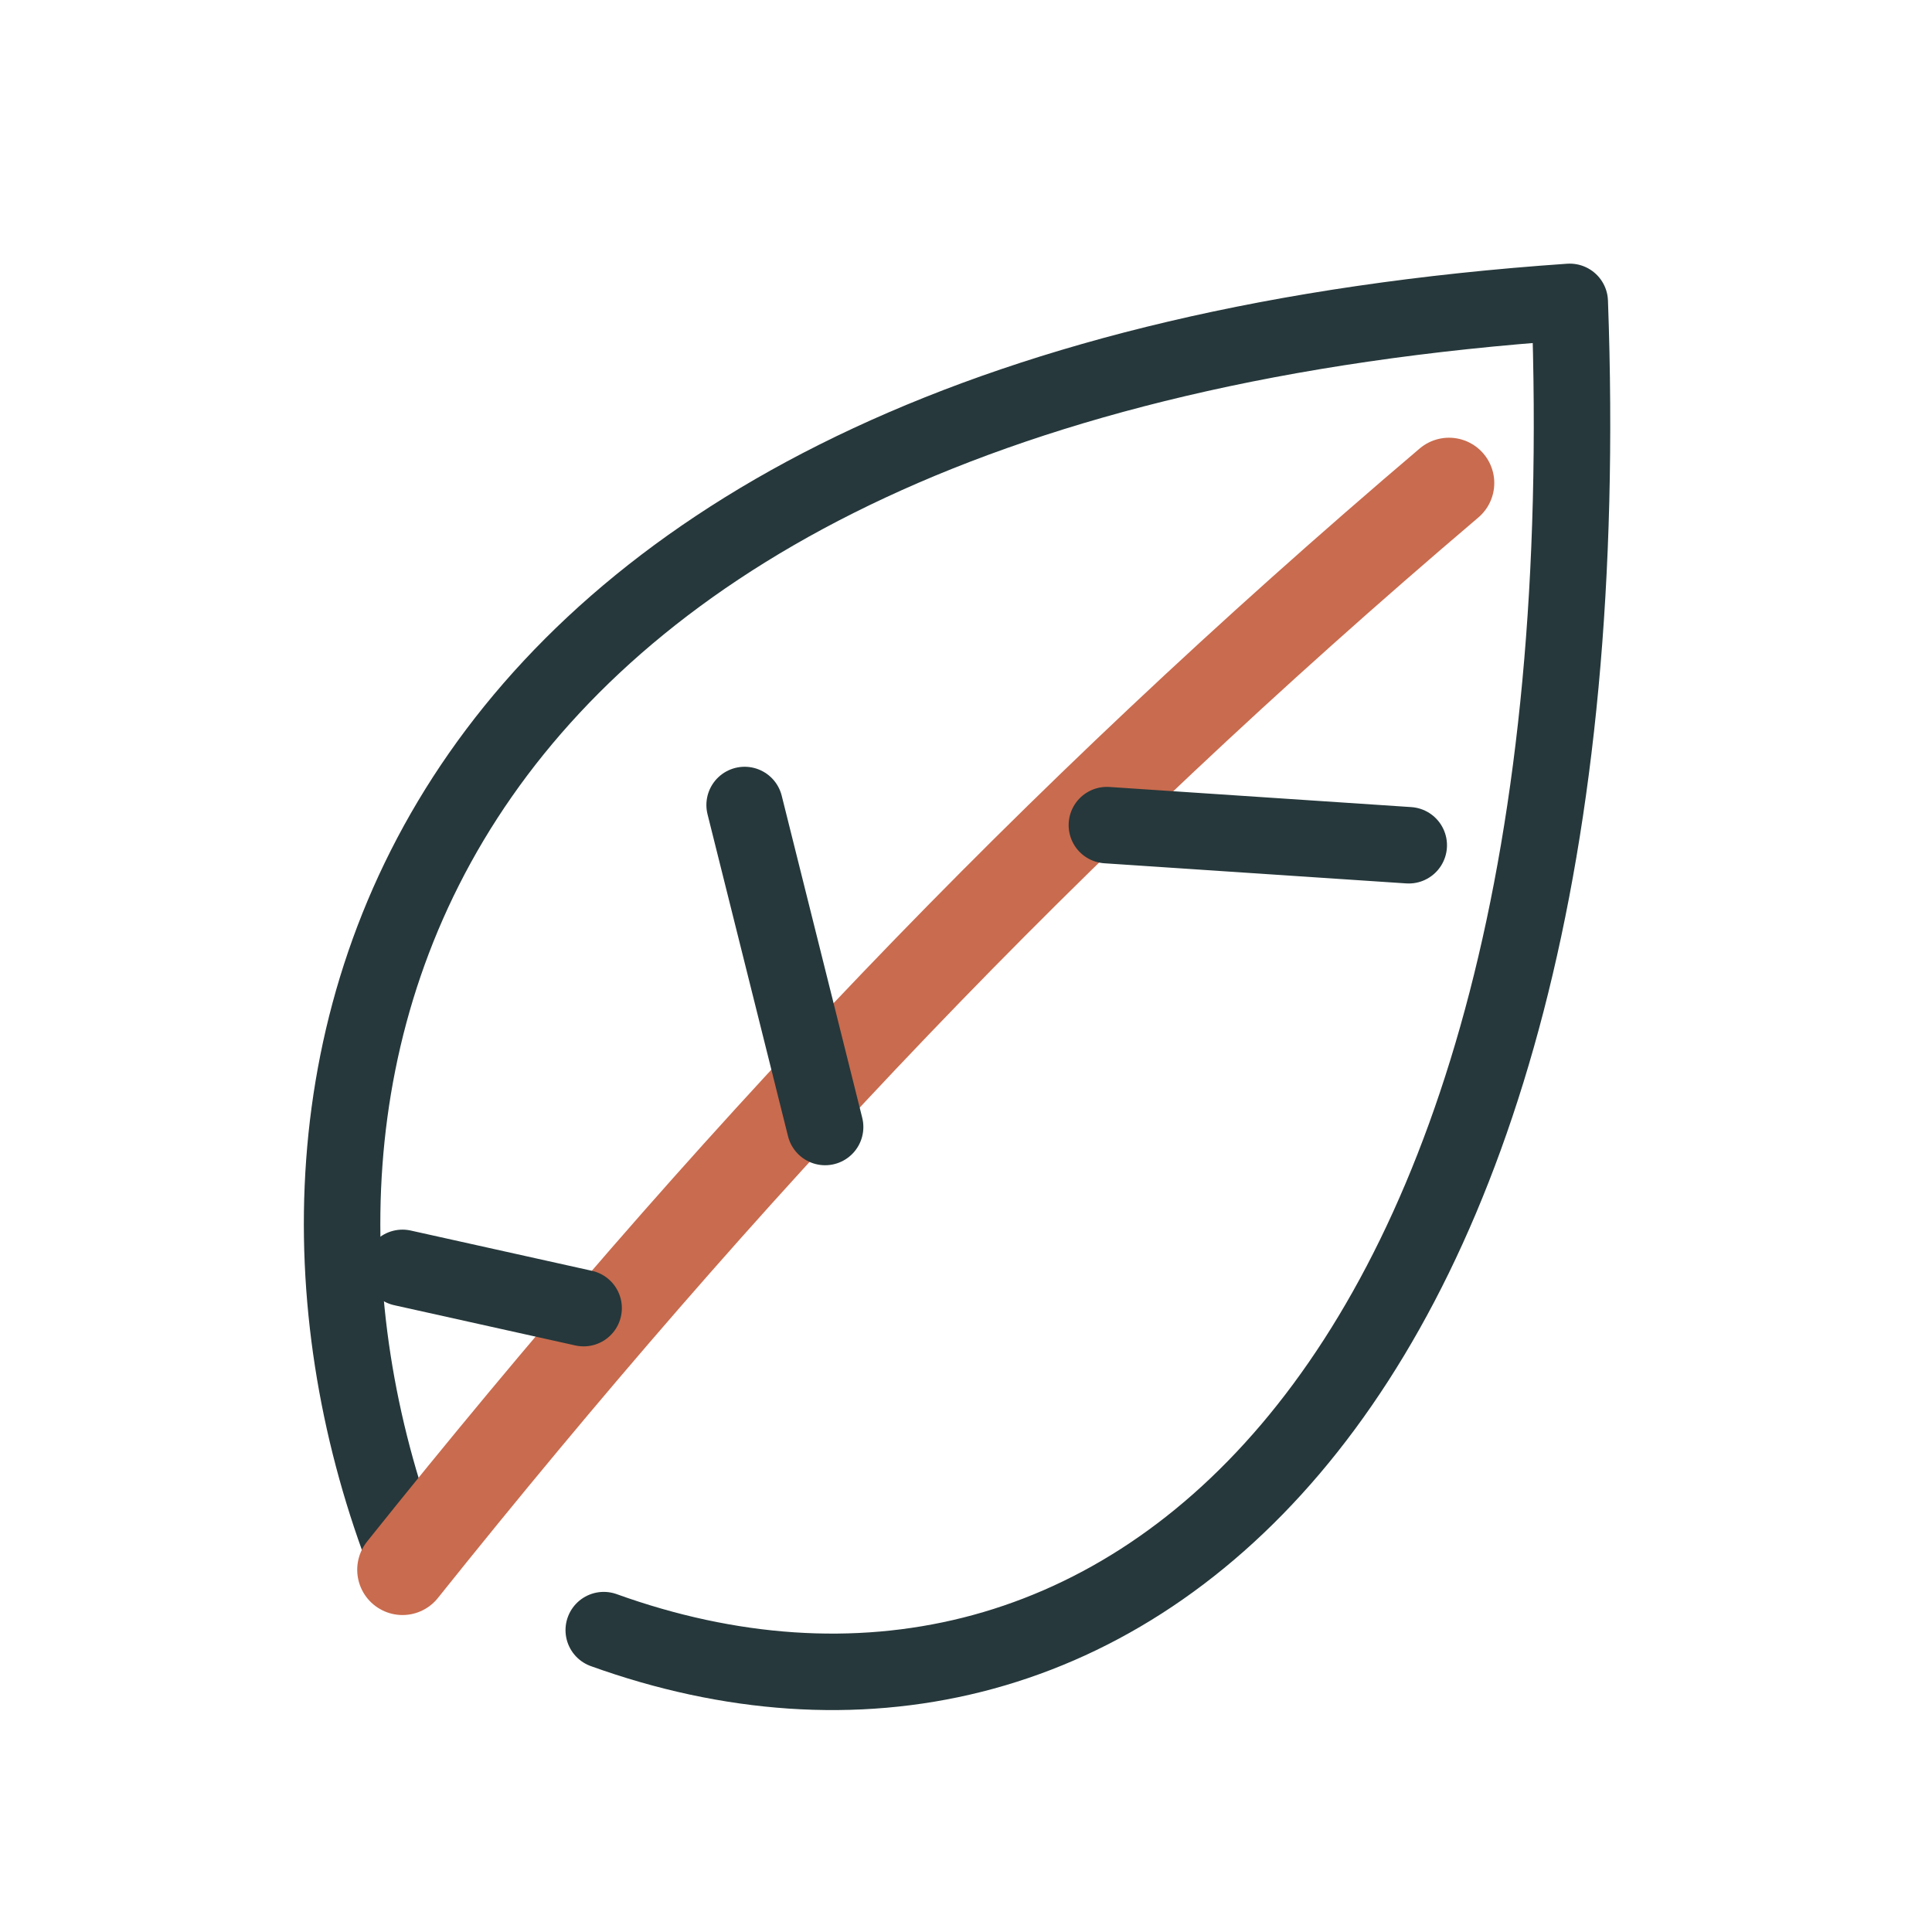
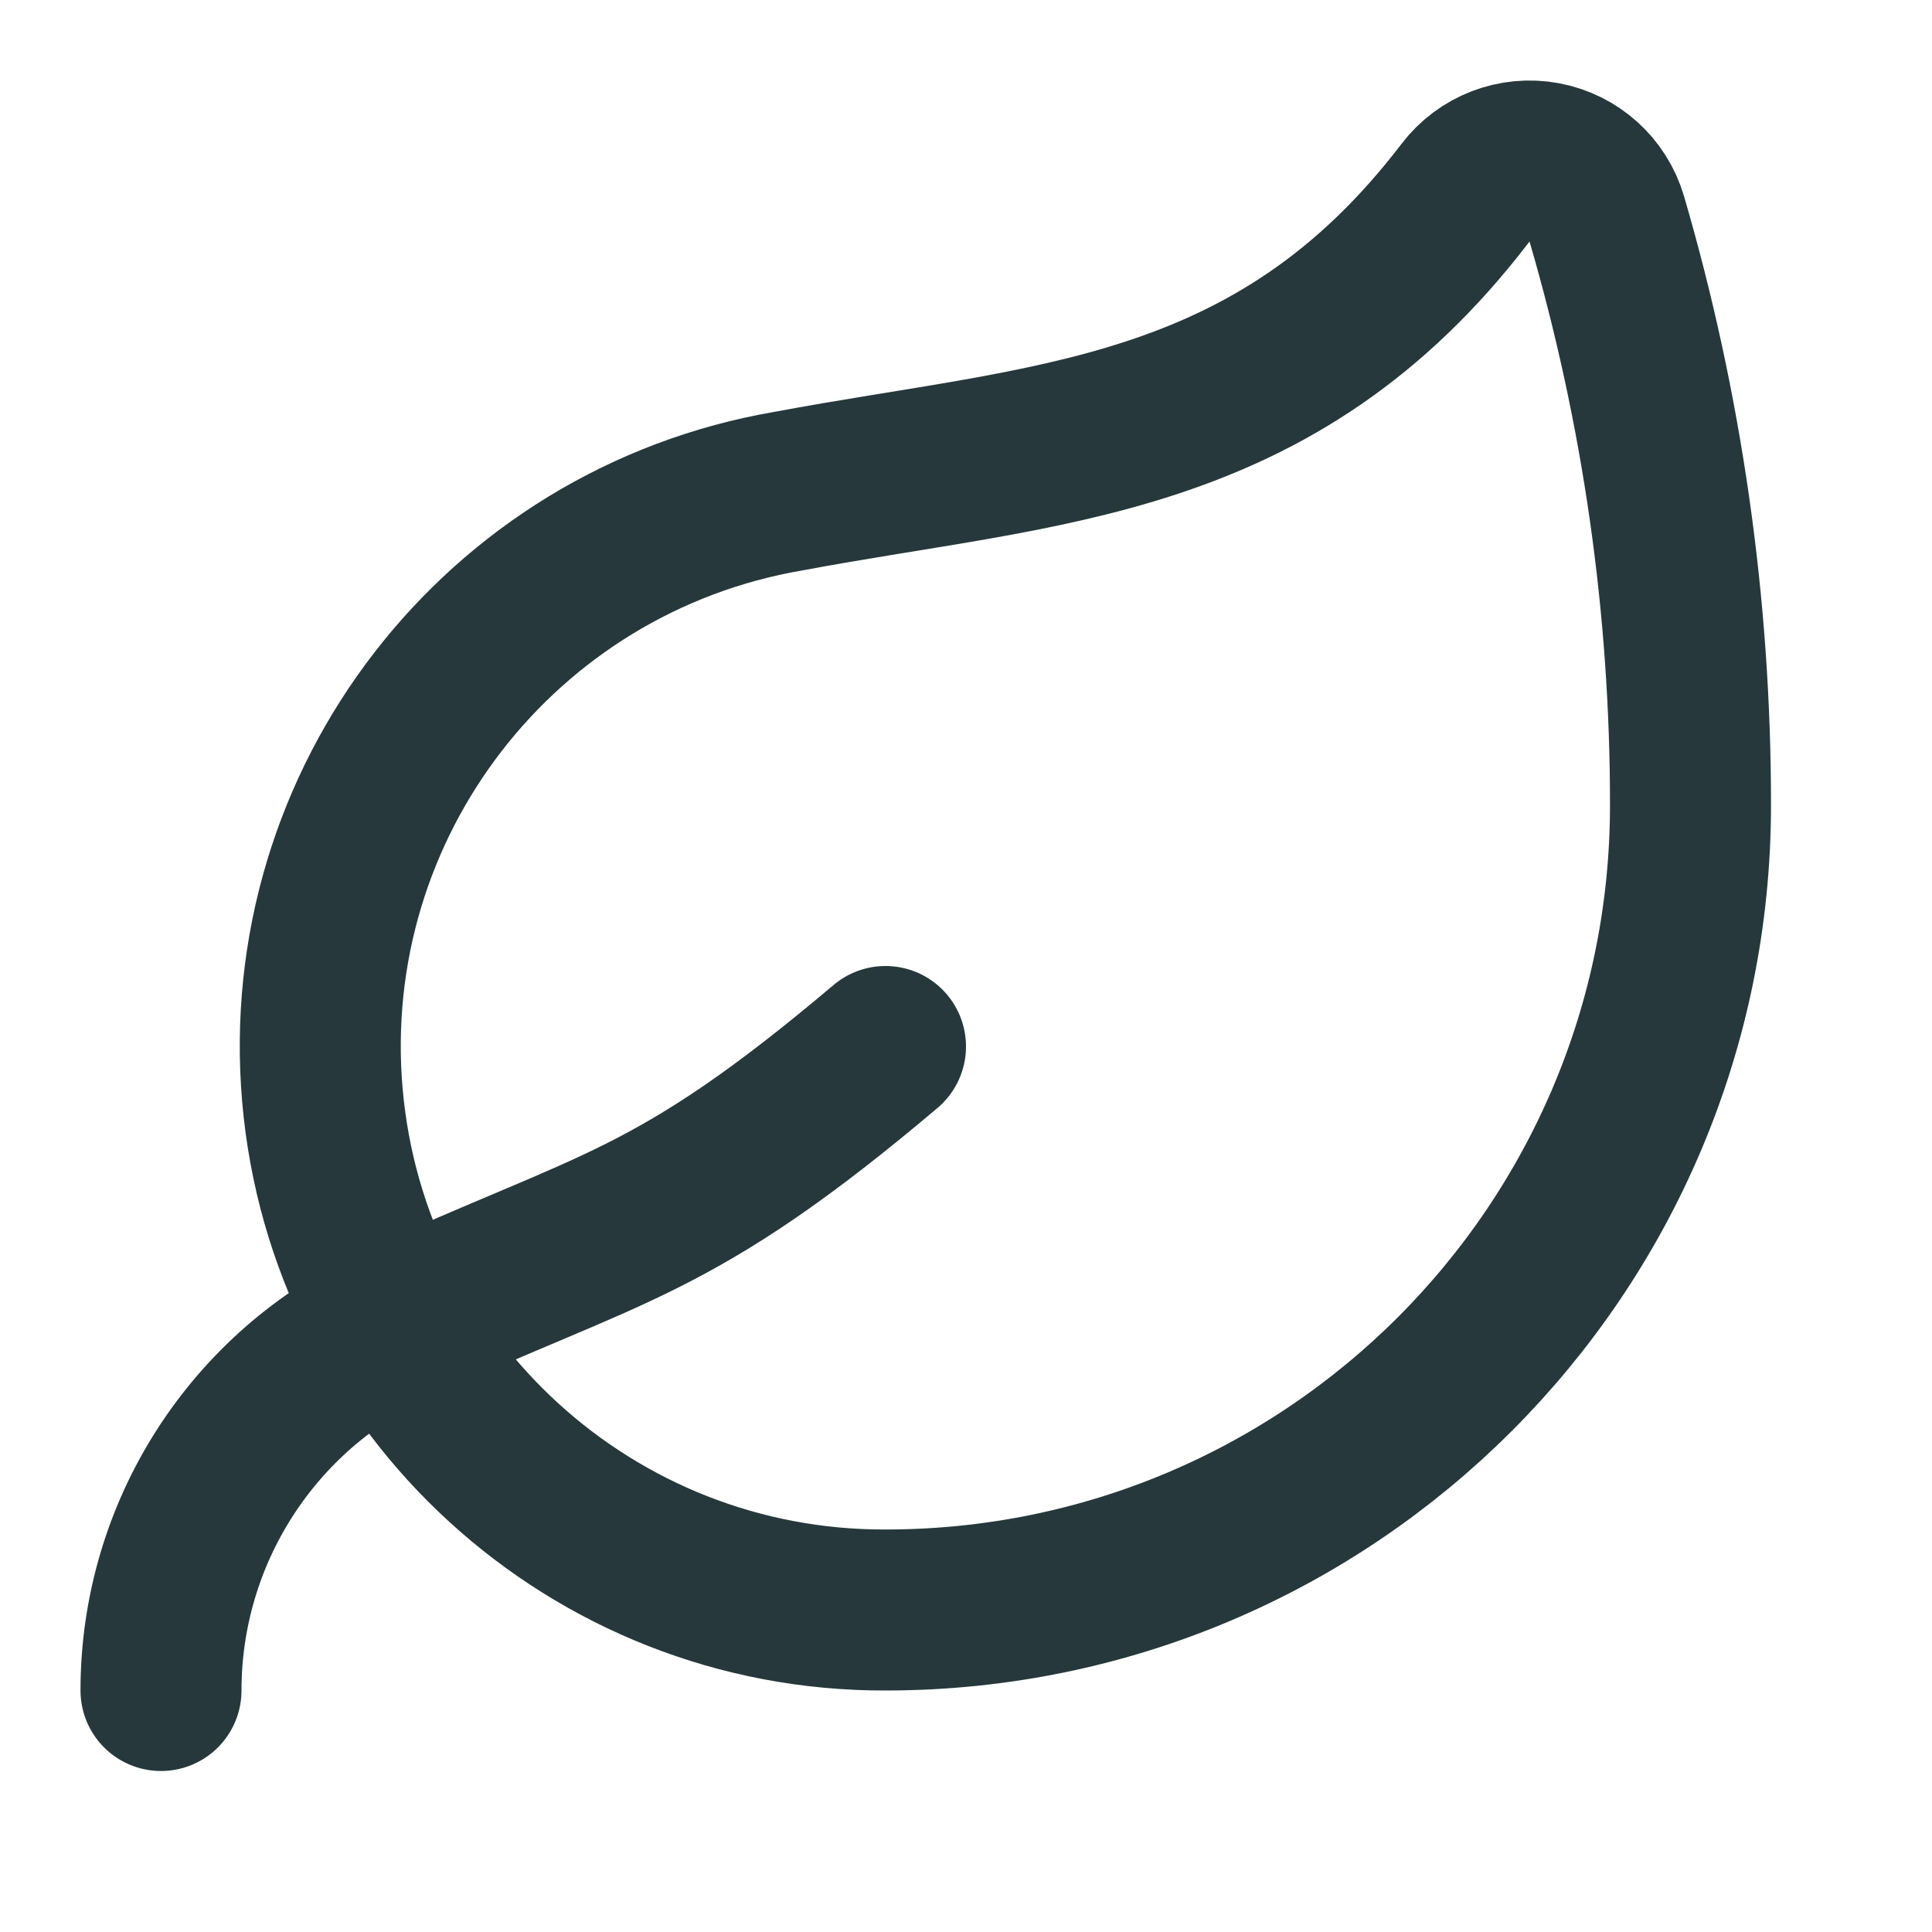
- <svg xmlns="http://www.w3.org/2000/svg" viewBox="0 0 96 96" role="img" aria-label="Tranquilidad">
-   <g fill="none" stroke="#26383B" stroke-width="3.8" stroke-linecap="round" stroke-linejoin="round">
-     <path d="M20 77C11 53 20 19 78 15c2 55-23 75-48 66" />
-     <path d="M20 78c16-20 32-37 52-54" stroke="#C96B4E" stroke-width="4.5" />
-     <path d="M41 56 37 40M55 41l15 1M29 65l-9-2" />
-   </g>
+ <svg xmlns="http://www.w3.org/2000/svg" width="24" height="24" viewBox="0 0 24 24" fill="none" stroke="#26383B" stroke-width="2" stroke-linecap="round" stroke-linejoin="round">
+   <path d="M11 20a10 10 0 0010-10 25.9 25.9 0 00-1.04-7.281 1 1 0 00-1.755-.325C15.833 5.5 13 5.5 9.8 6.1A7 7 0 0011 20" />
+   <path d="M2 21a5 5 0 012.911-4.544C7.613 15.212 8.351 15.24 11 13" />
</svg>
